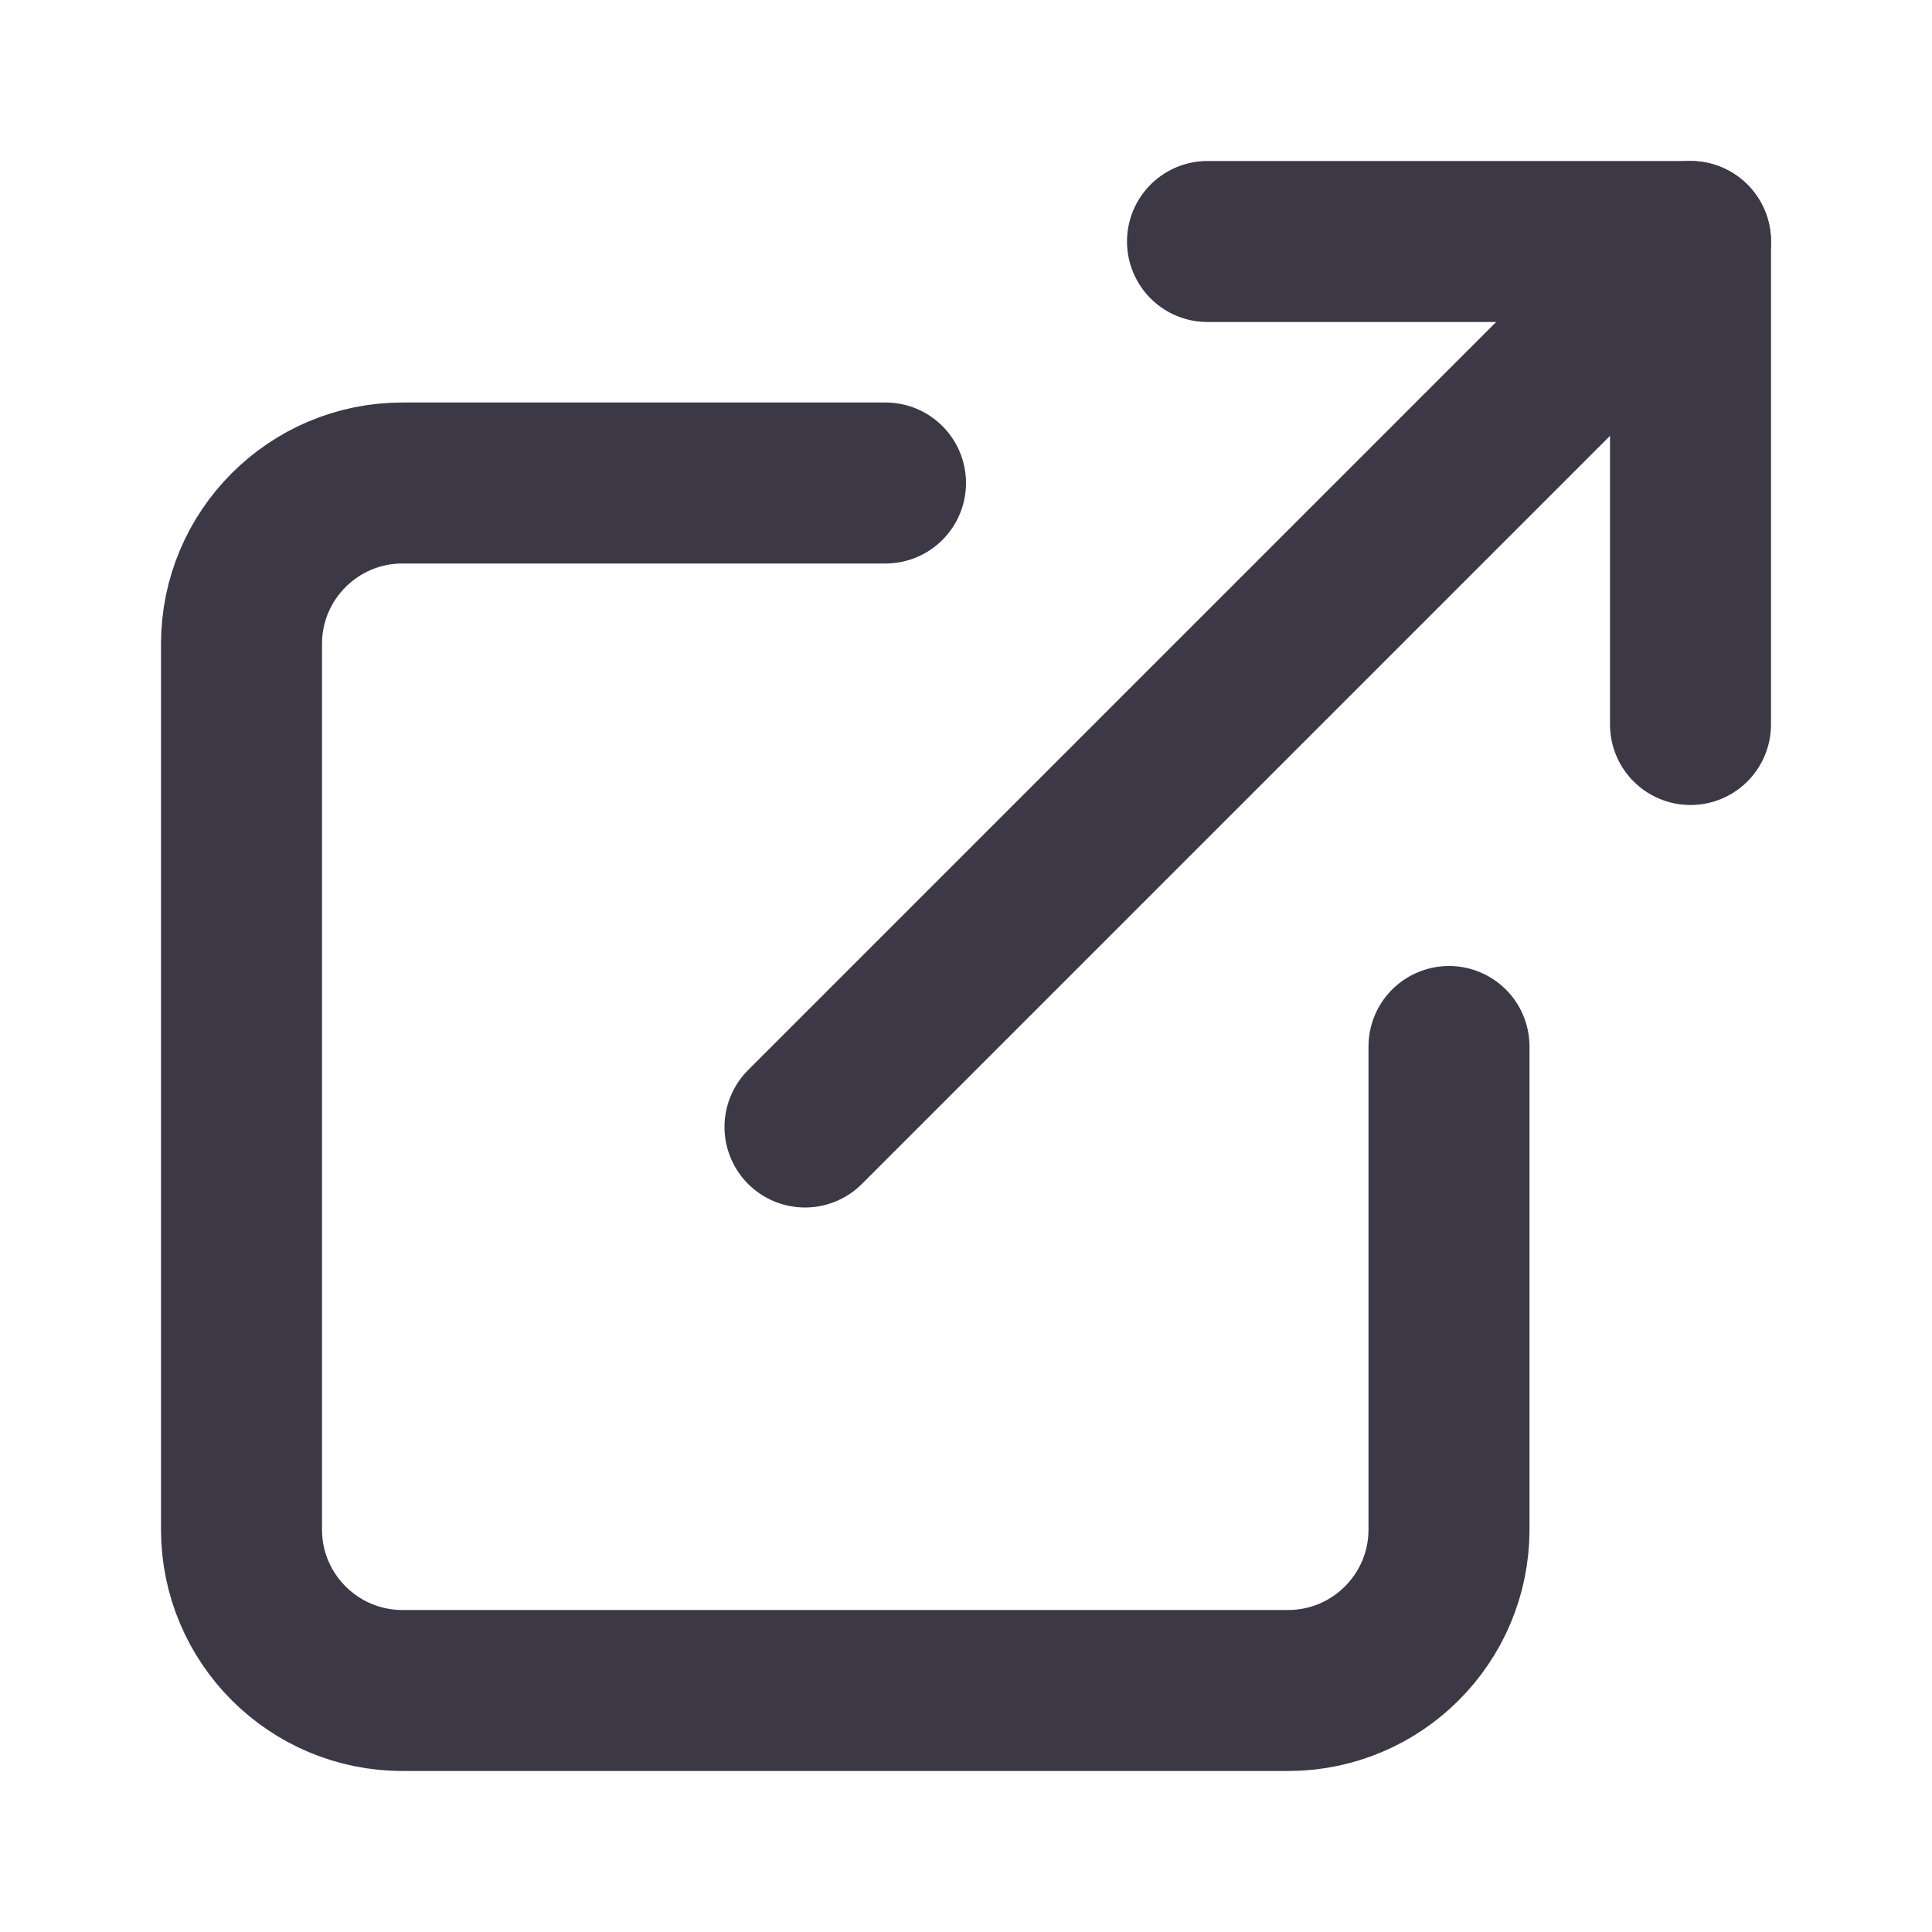
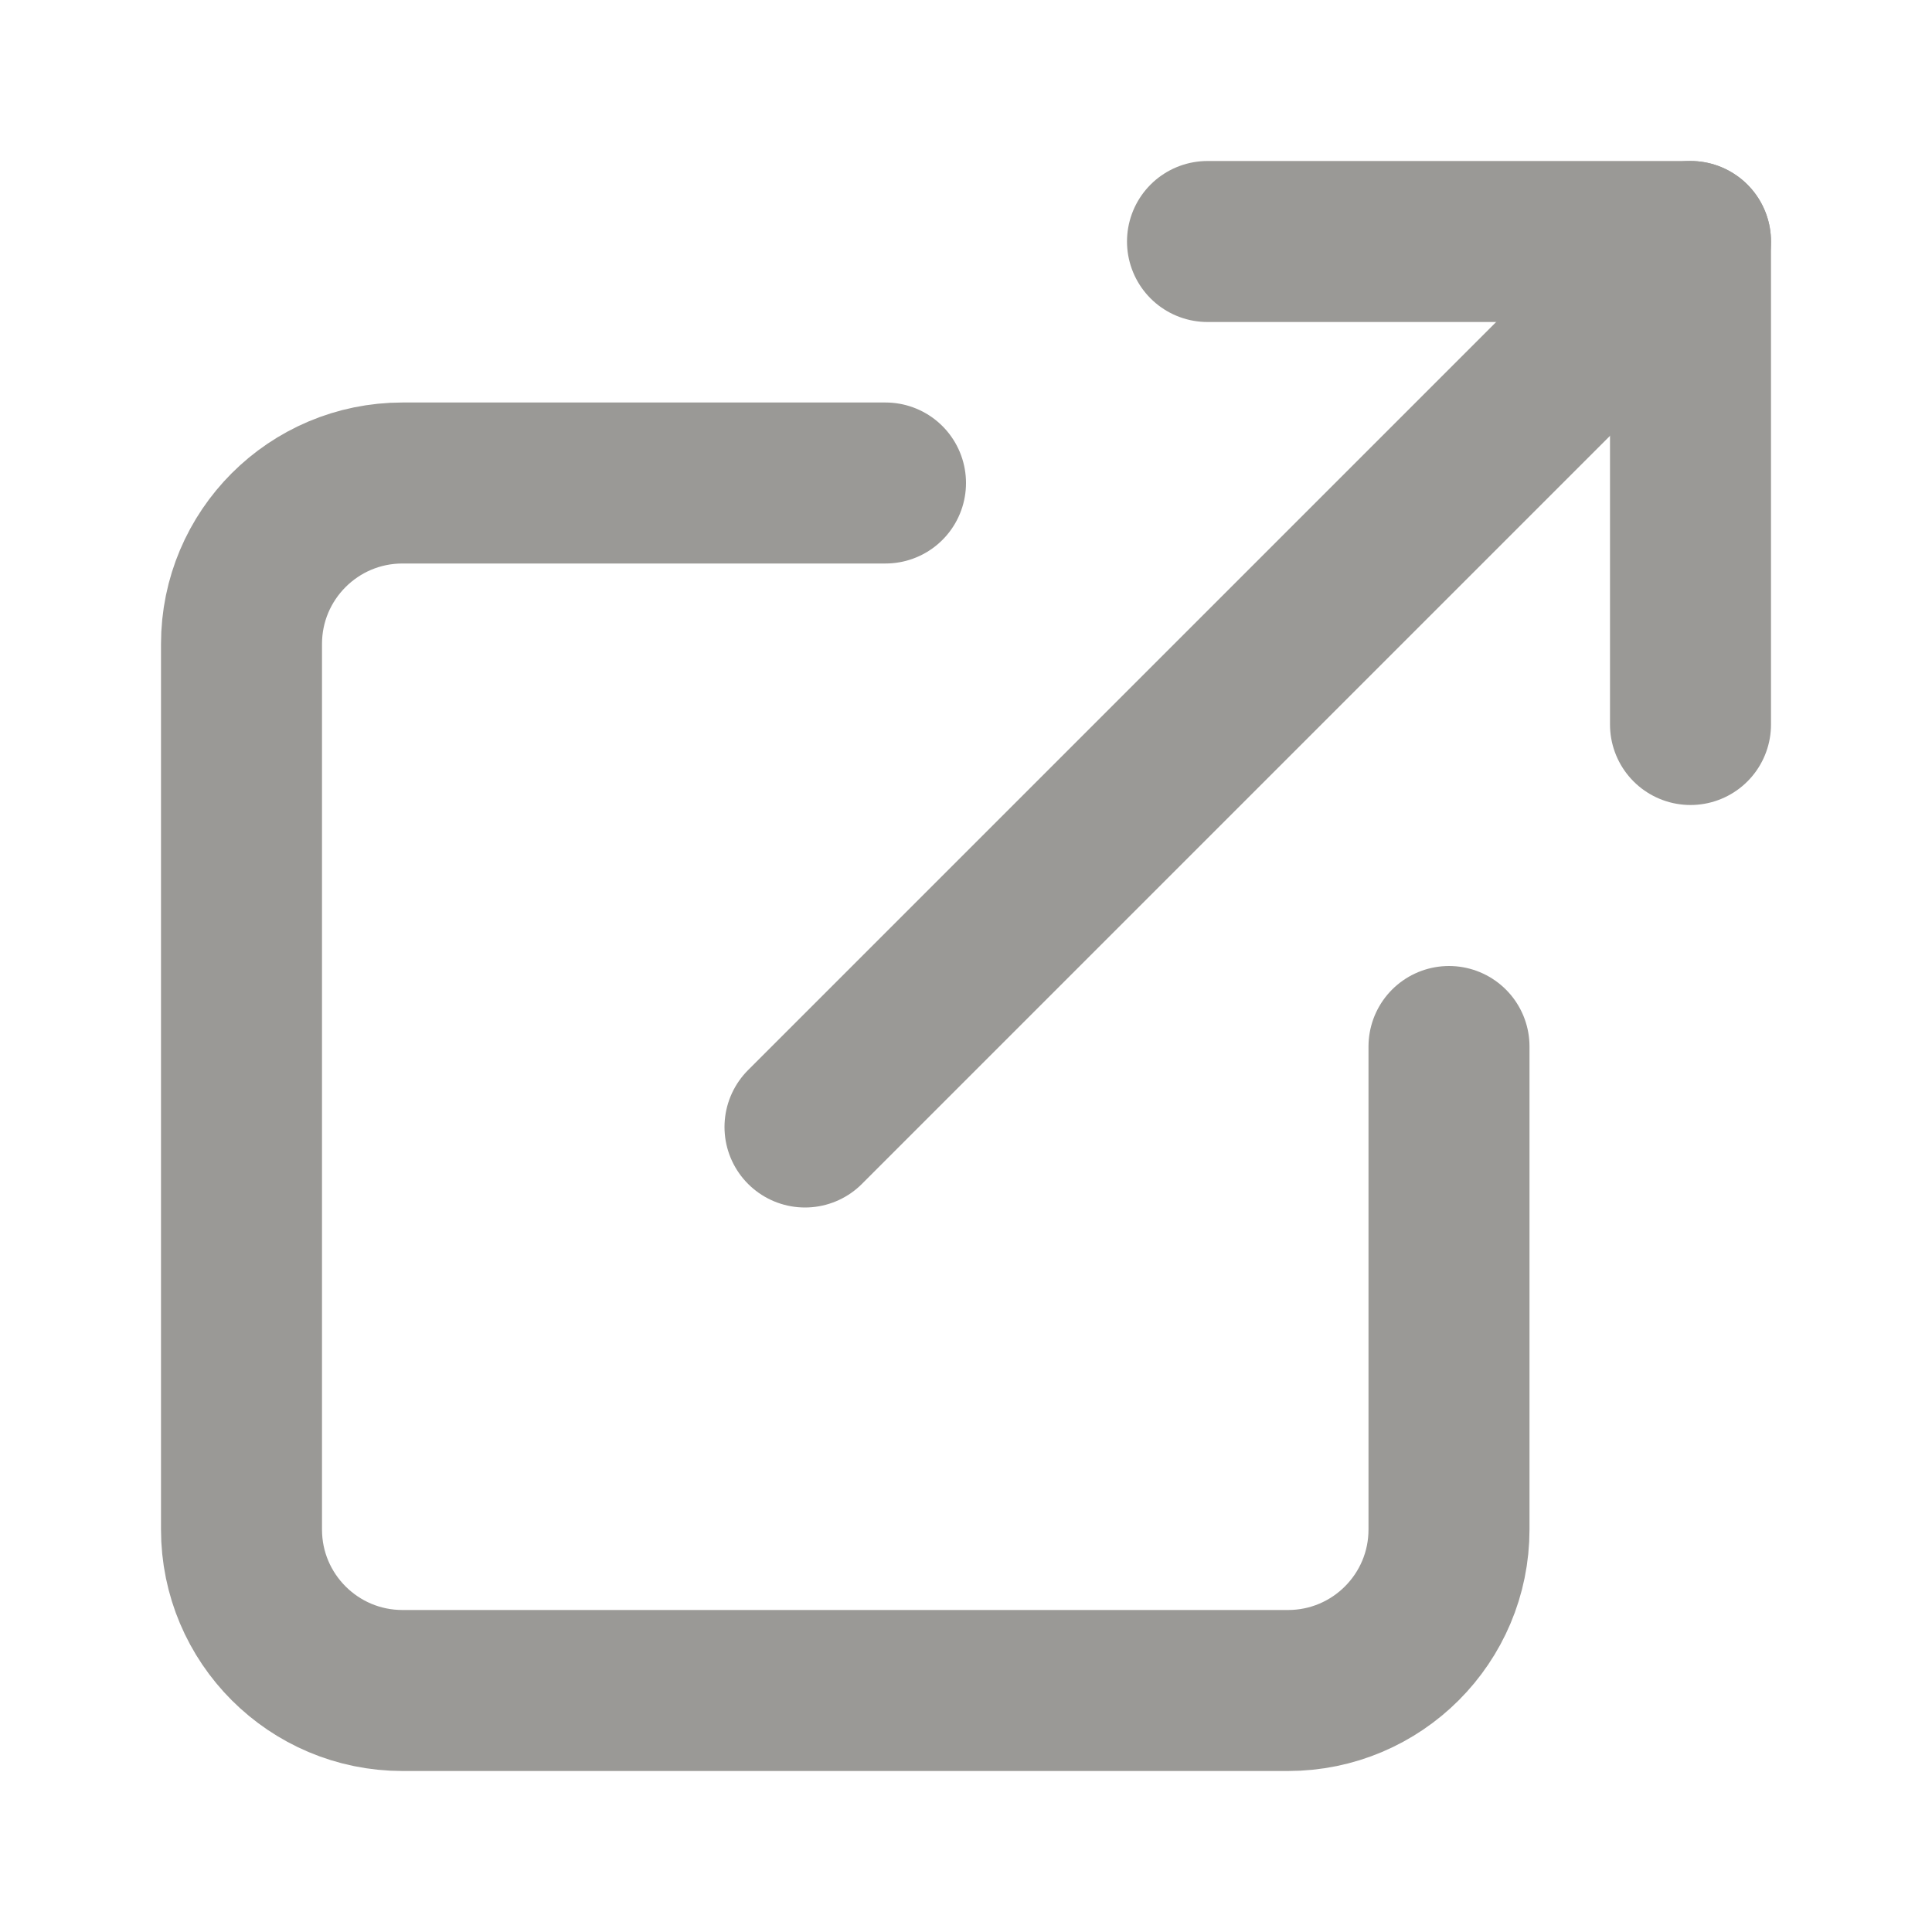
- <svg xmlns="http://www.w3.org/2000/svg" width="24" height="24" viewBox="0 0 24 24" fill="none" stroke="#3d3846" stroke-width="2" stroke-linecap="round" stroke-linejoin="round">
+ <svg xmlns="http://www.w3.org/2000/svg" width="24" height="24" viewBox="0 0 24 24" fill="none" stroke="#9a9996" stroke-width="2" stroke-linecap="round" stroke-linejoin="round">
  <path d="M15 3h6v6" />
  <path d="M10 14 21 3" />
  <path d="M18 13v6a2 2 0 0 1-2 2H5a2 2 0 0 1-2-2V8a2 2 0 0 1 2-2h6" />
</svg>
